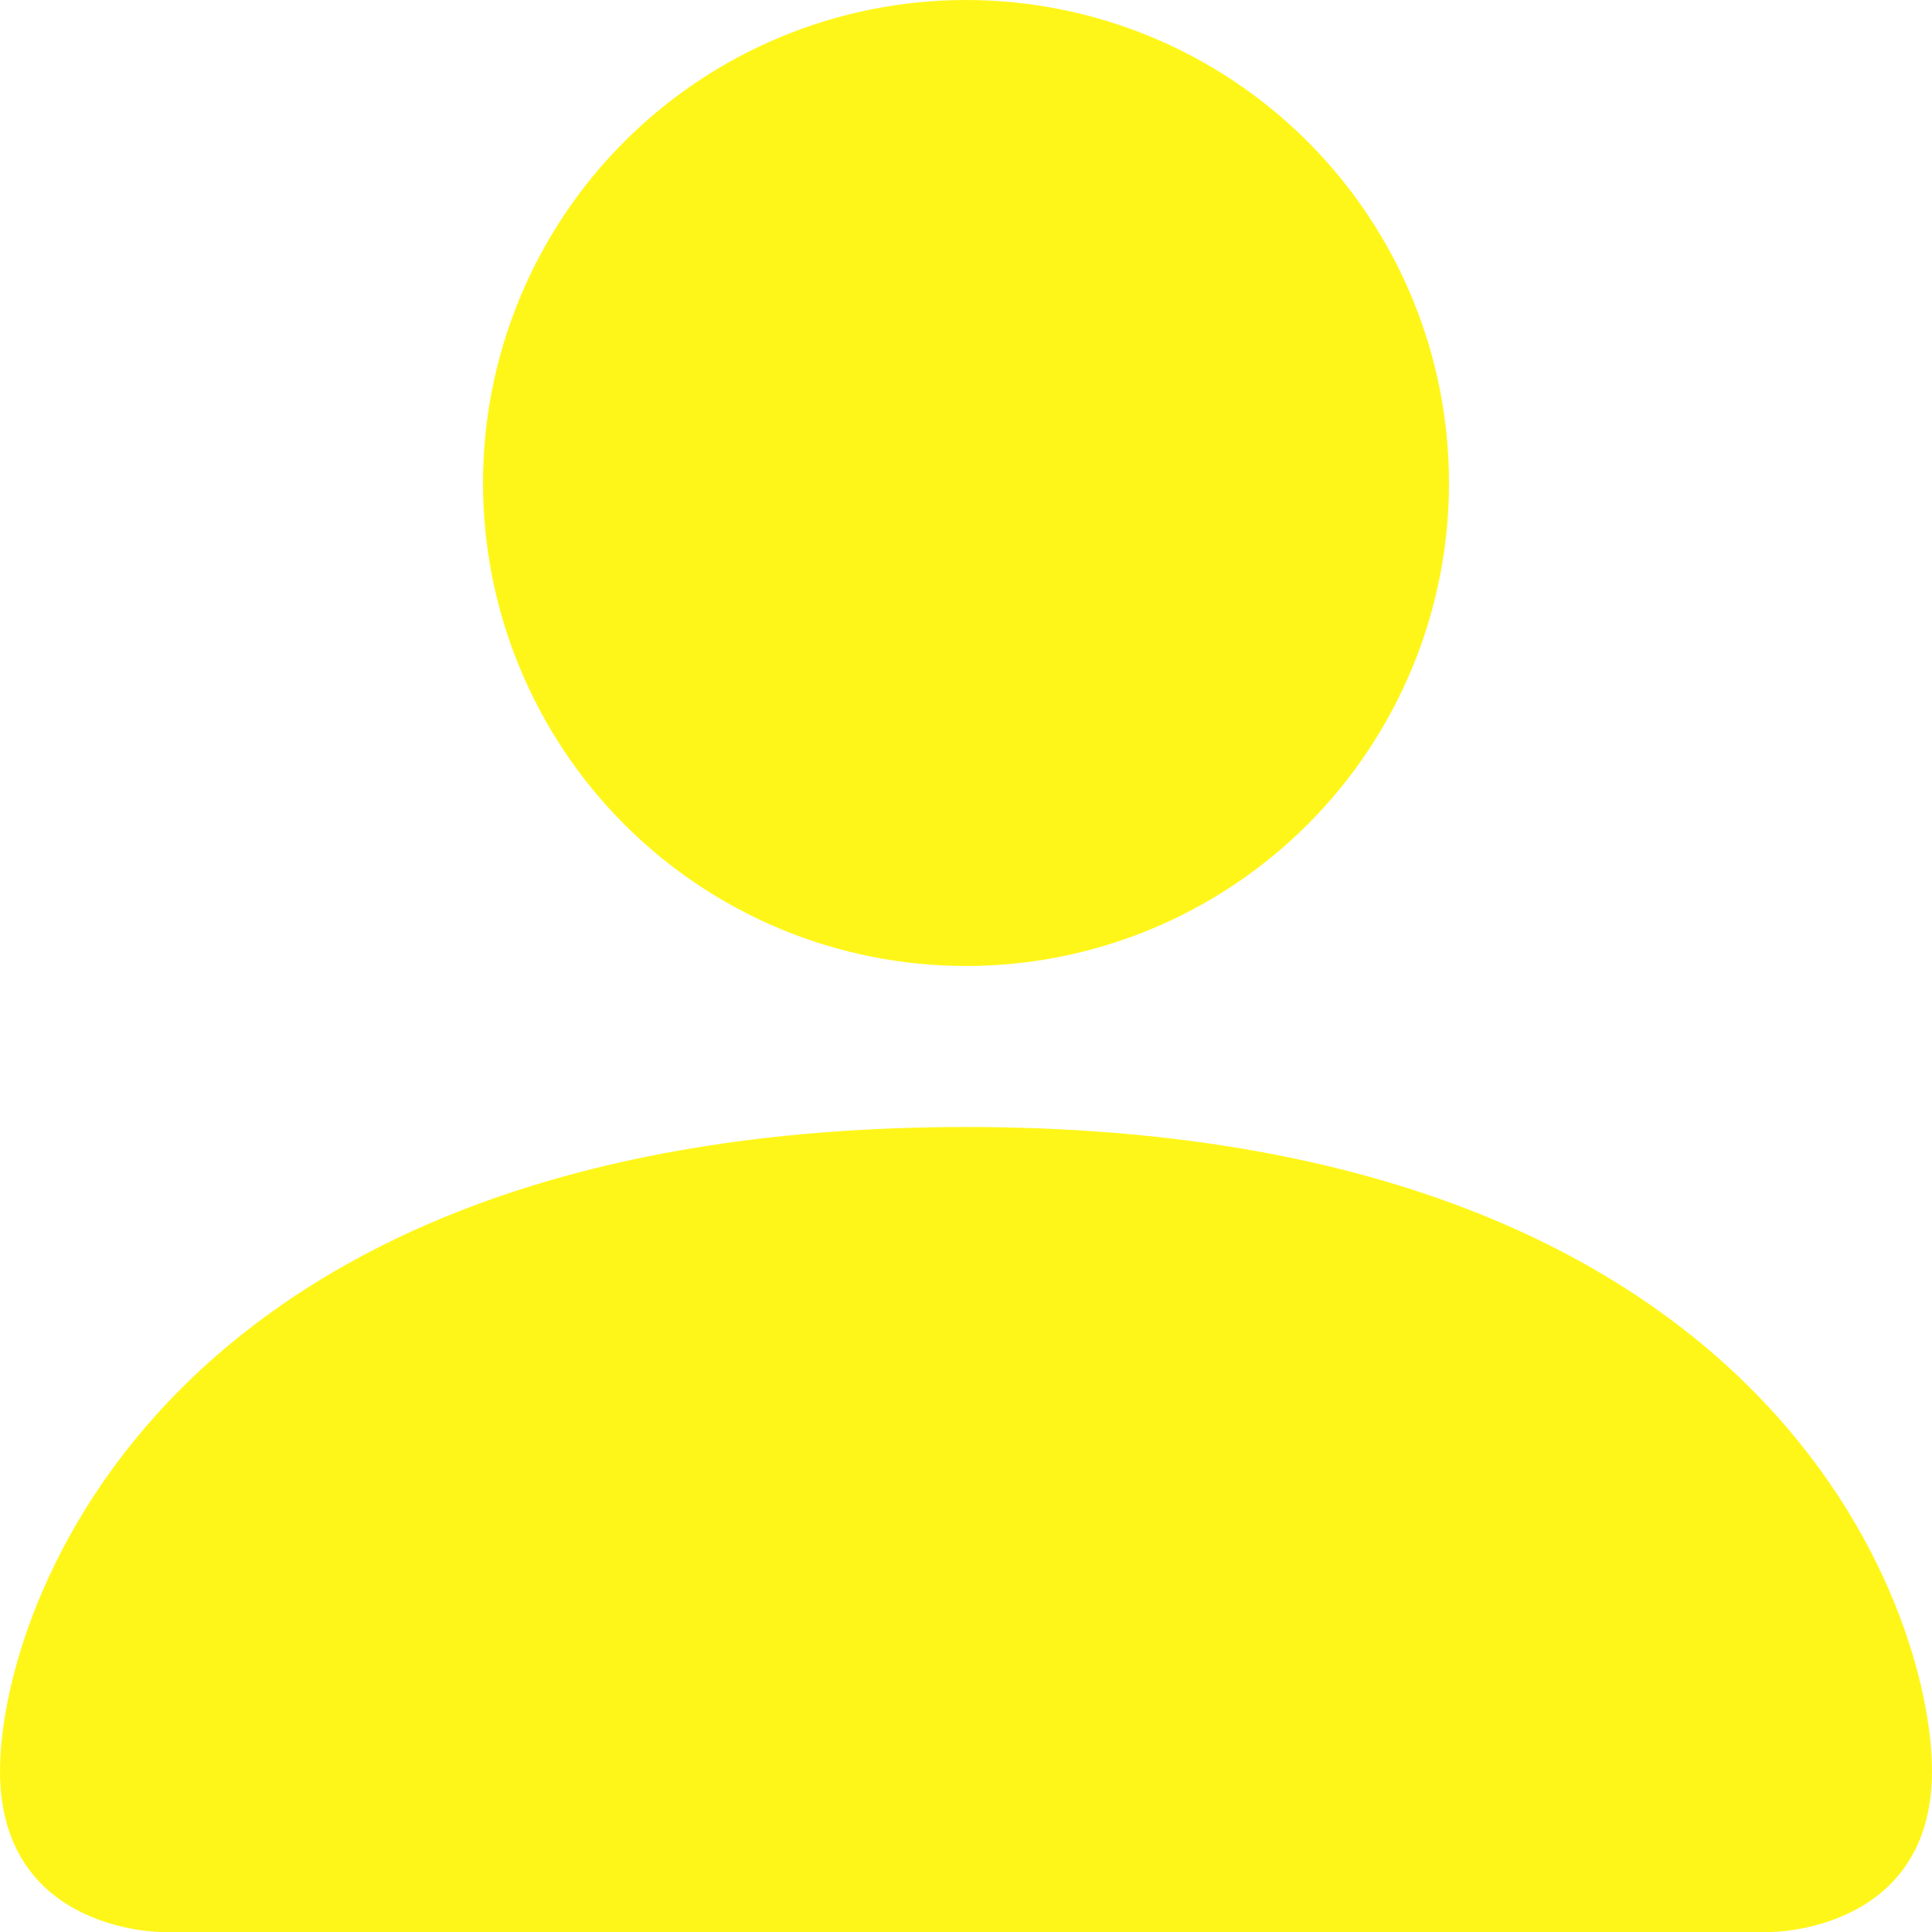
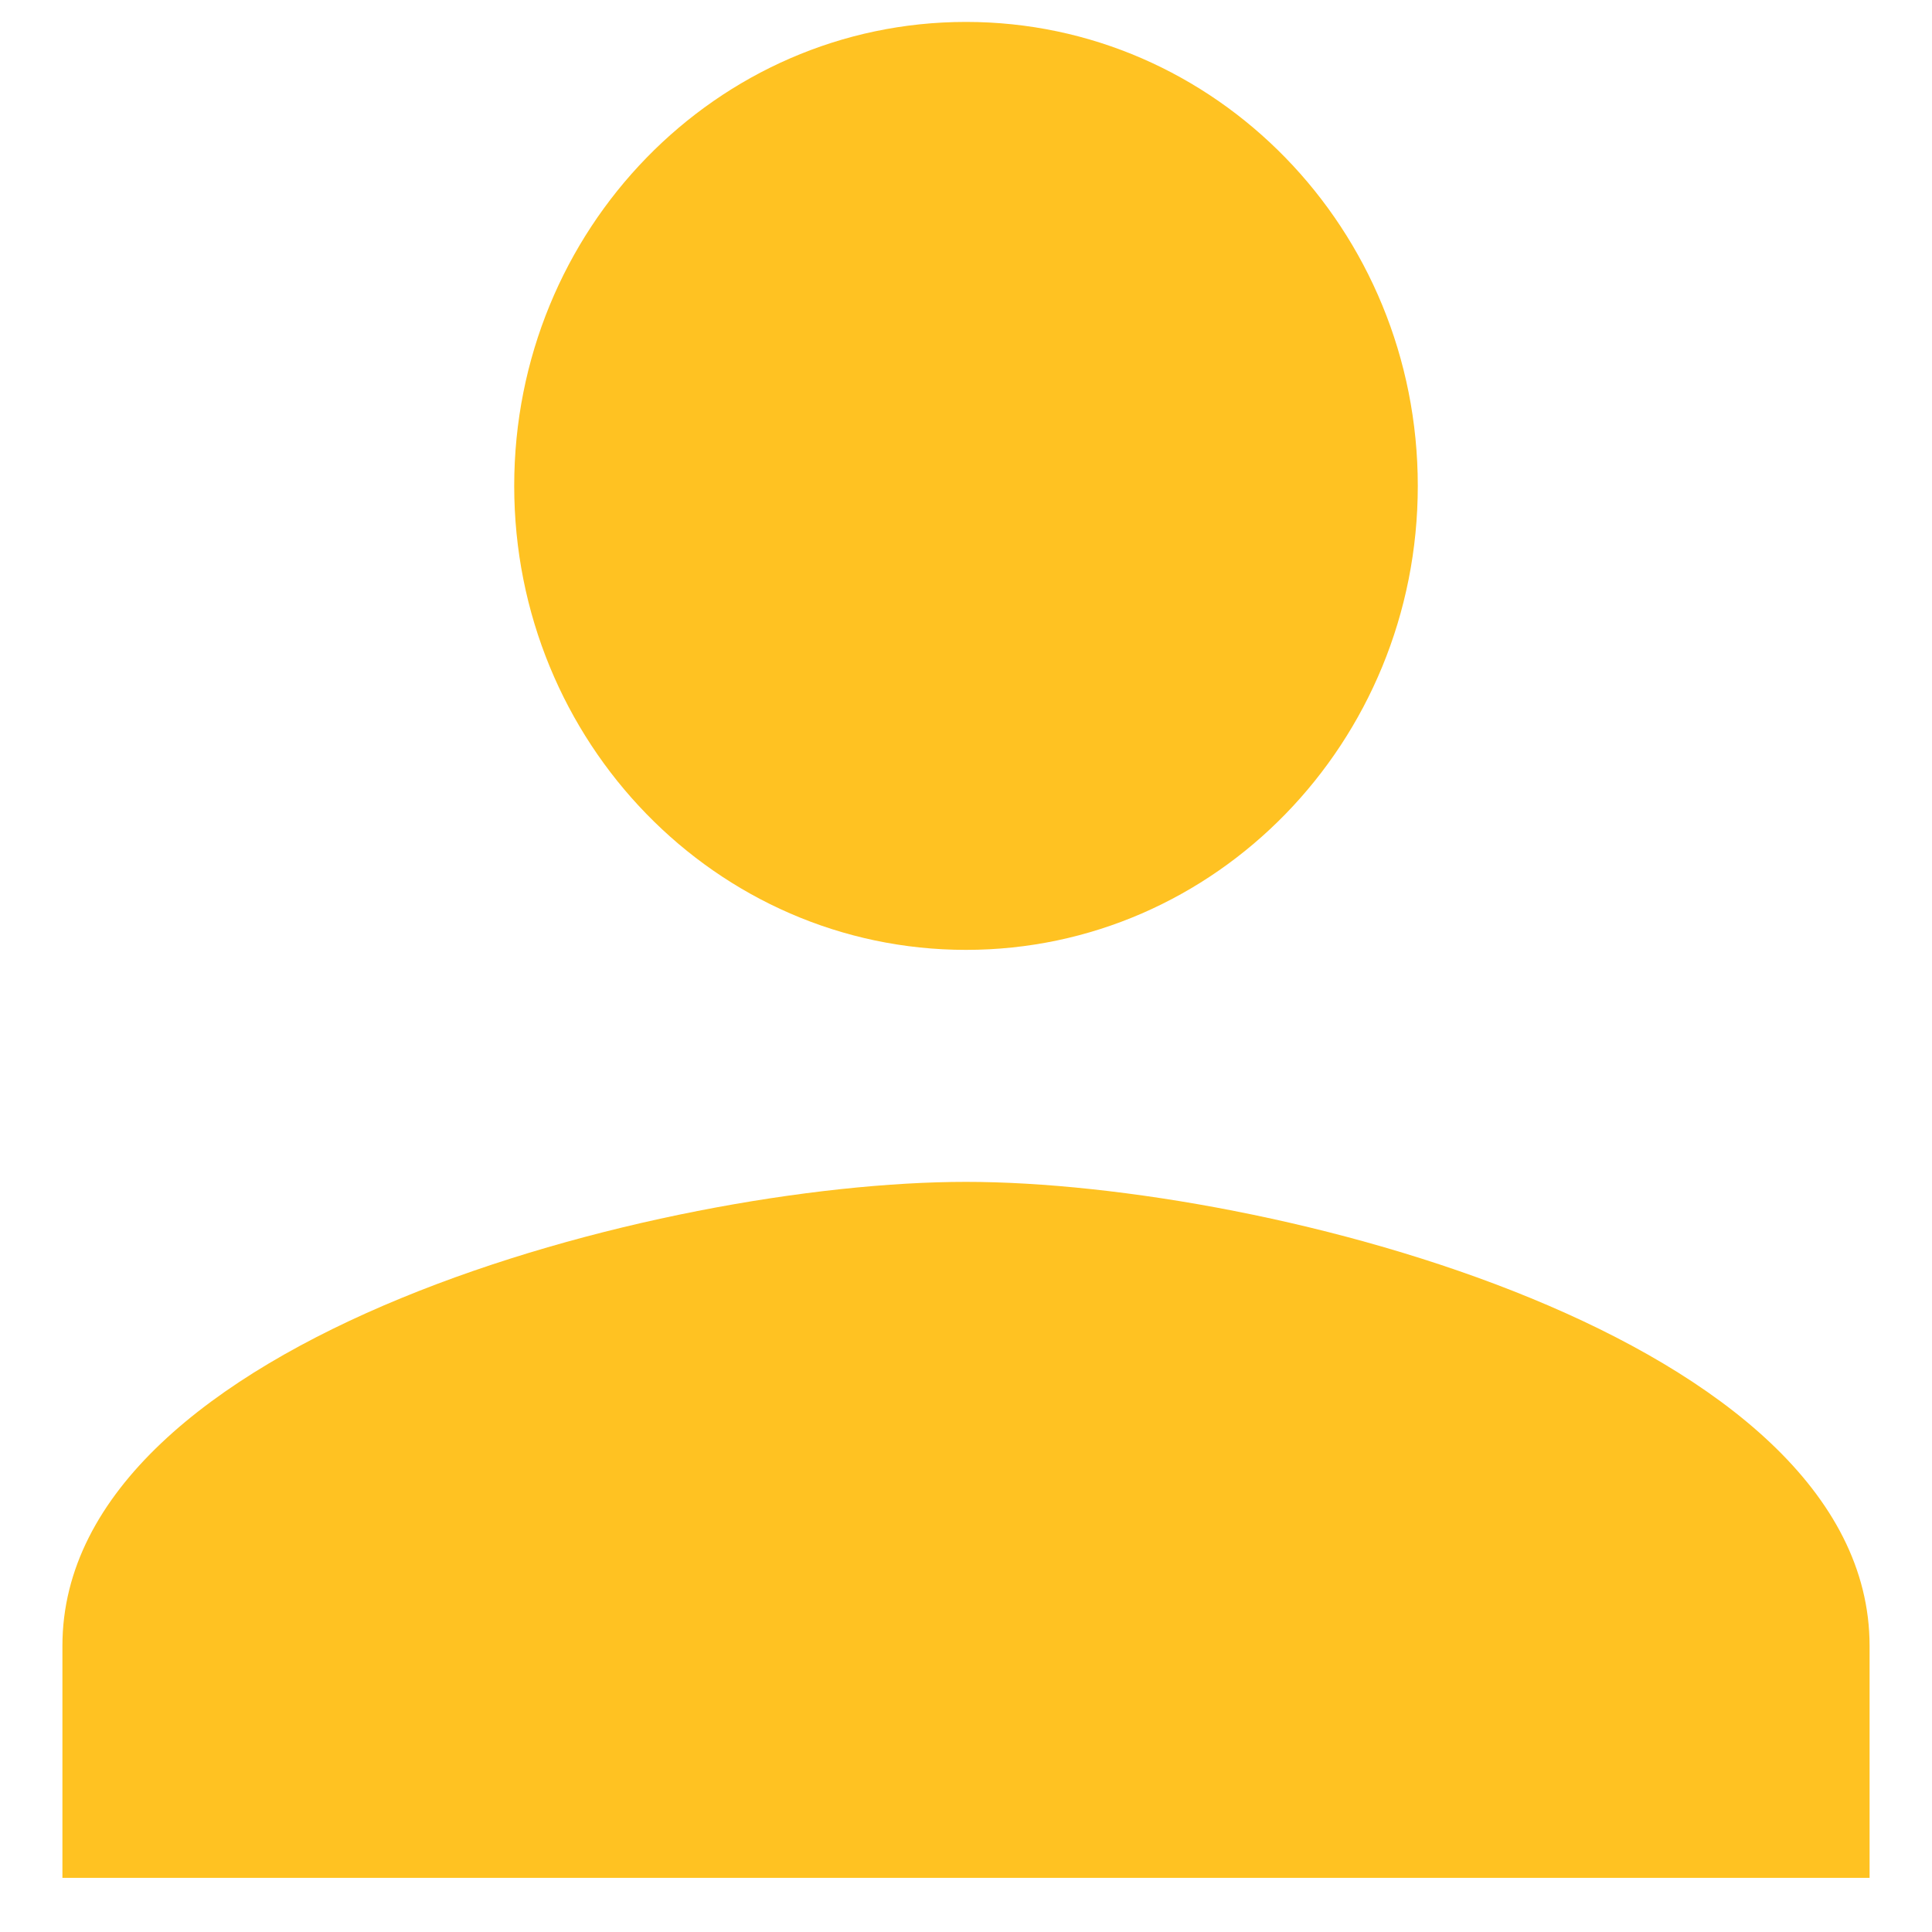
- <svg xmlns="http://www.w3.org/2000/svg" width="27" height="27" viewBox="0 0 27 27" fill="none">
-   <path d="M2.25 27C2.25 27 0 27 0 24.75C0 22.5 2.25 15.75 13.5 15.75C24.75 15.75 27 22.5 27 24.75C27 27 24.75 27 24.75 27H2.25ZM13.5 13.5C15.29 13.5 17.007 12.789 18.273 11.523C19.539 10.257 20.25 8.54 20.25 6.75C20.25 4.96 19.539 3.243 18.273 1.977C17.007 0.711 15.29 0 13.5 0C11.71 0 9.993 0.711 8.727 1.977C7.461 3.243 6.75 4.96 6.75 6.75C6.75 8.54 7.461 10.257 8.727 11.523C9.993 12.789 11.71 13.5 13.5 13.5Z" fill="#FFF619" />
+ <svg xmlns="http://www.w3.org/2000/svg" width="26" height="26" viewBox="0 0 26 26" fill="none">
+   <path d="M13 12.783C16.359 12.783 19.08 9.989 19.08 6.539C19.08 3.089 16.359 0.295 13 0.295C9.641 0.295 6.92 3.089 6.92 6.539C6.92 9.989 9.641 12.783 13 12.783ZM13 15.905C8.942 15.905 0.84 17.997 0.84 22.149V25.271H25.16V22.149C25.16 17.997 17.058 15.905 13 15.905Z" fill="#FFC222" />
</svg>
